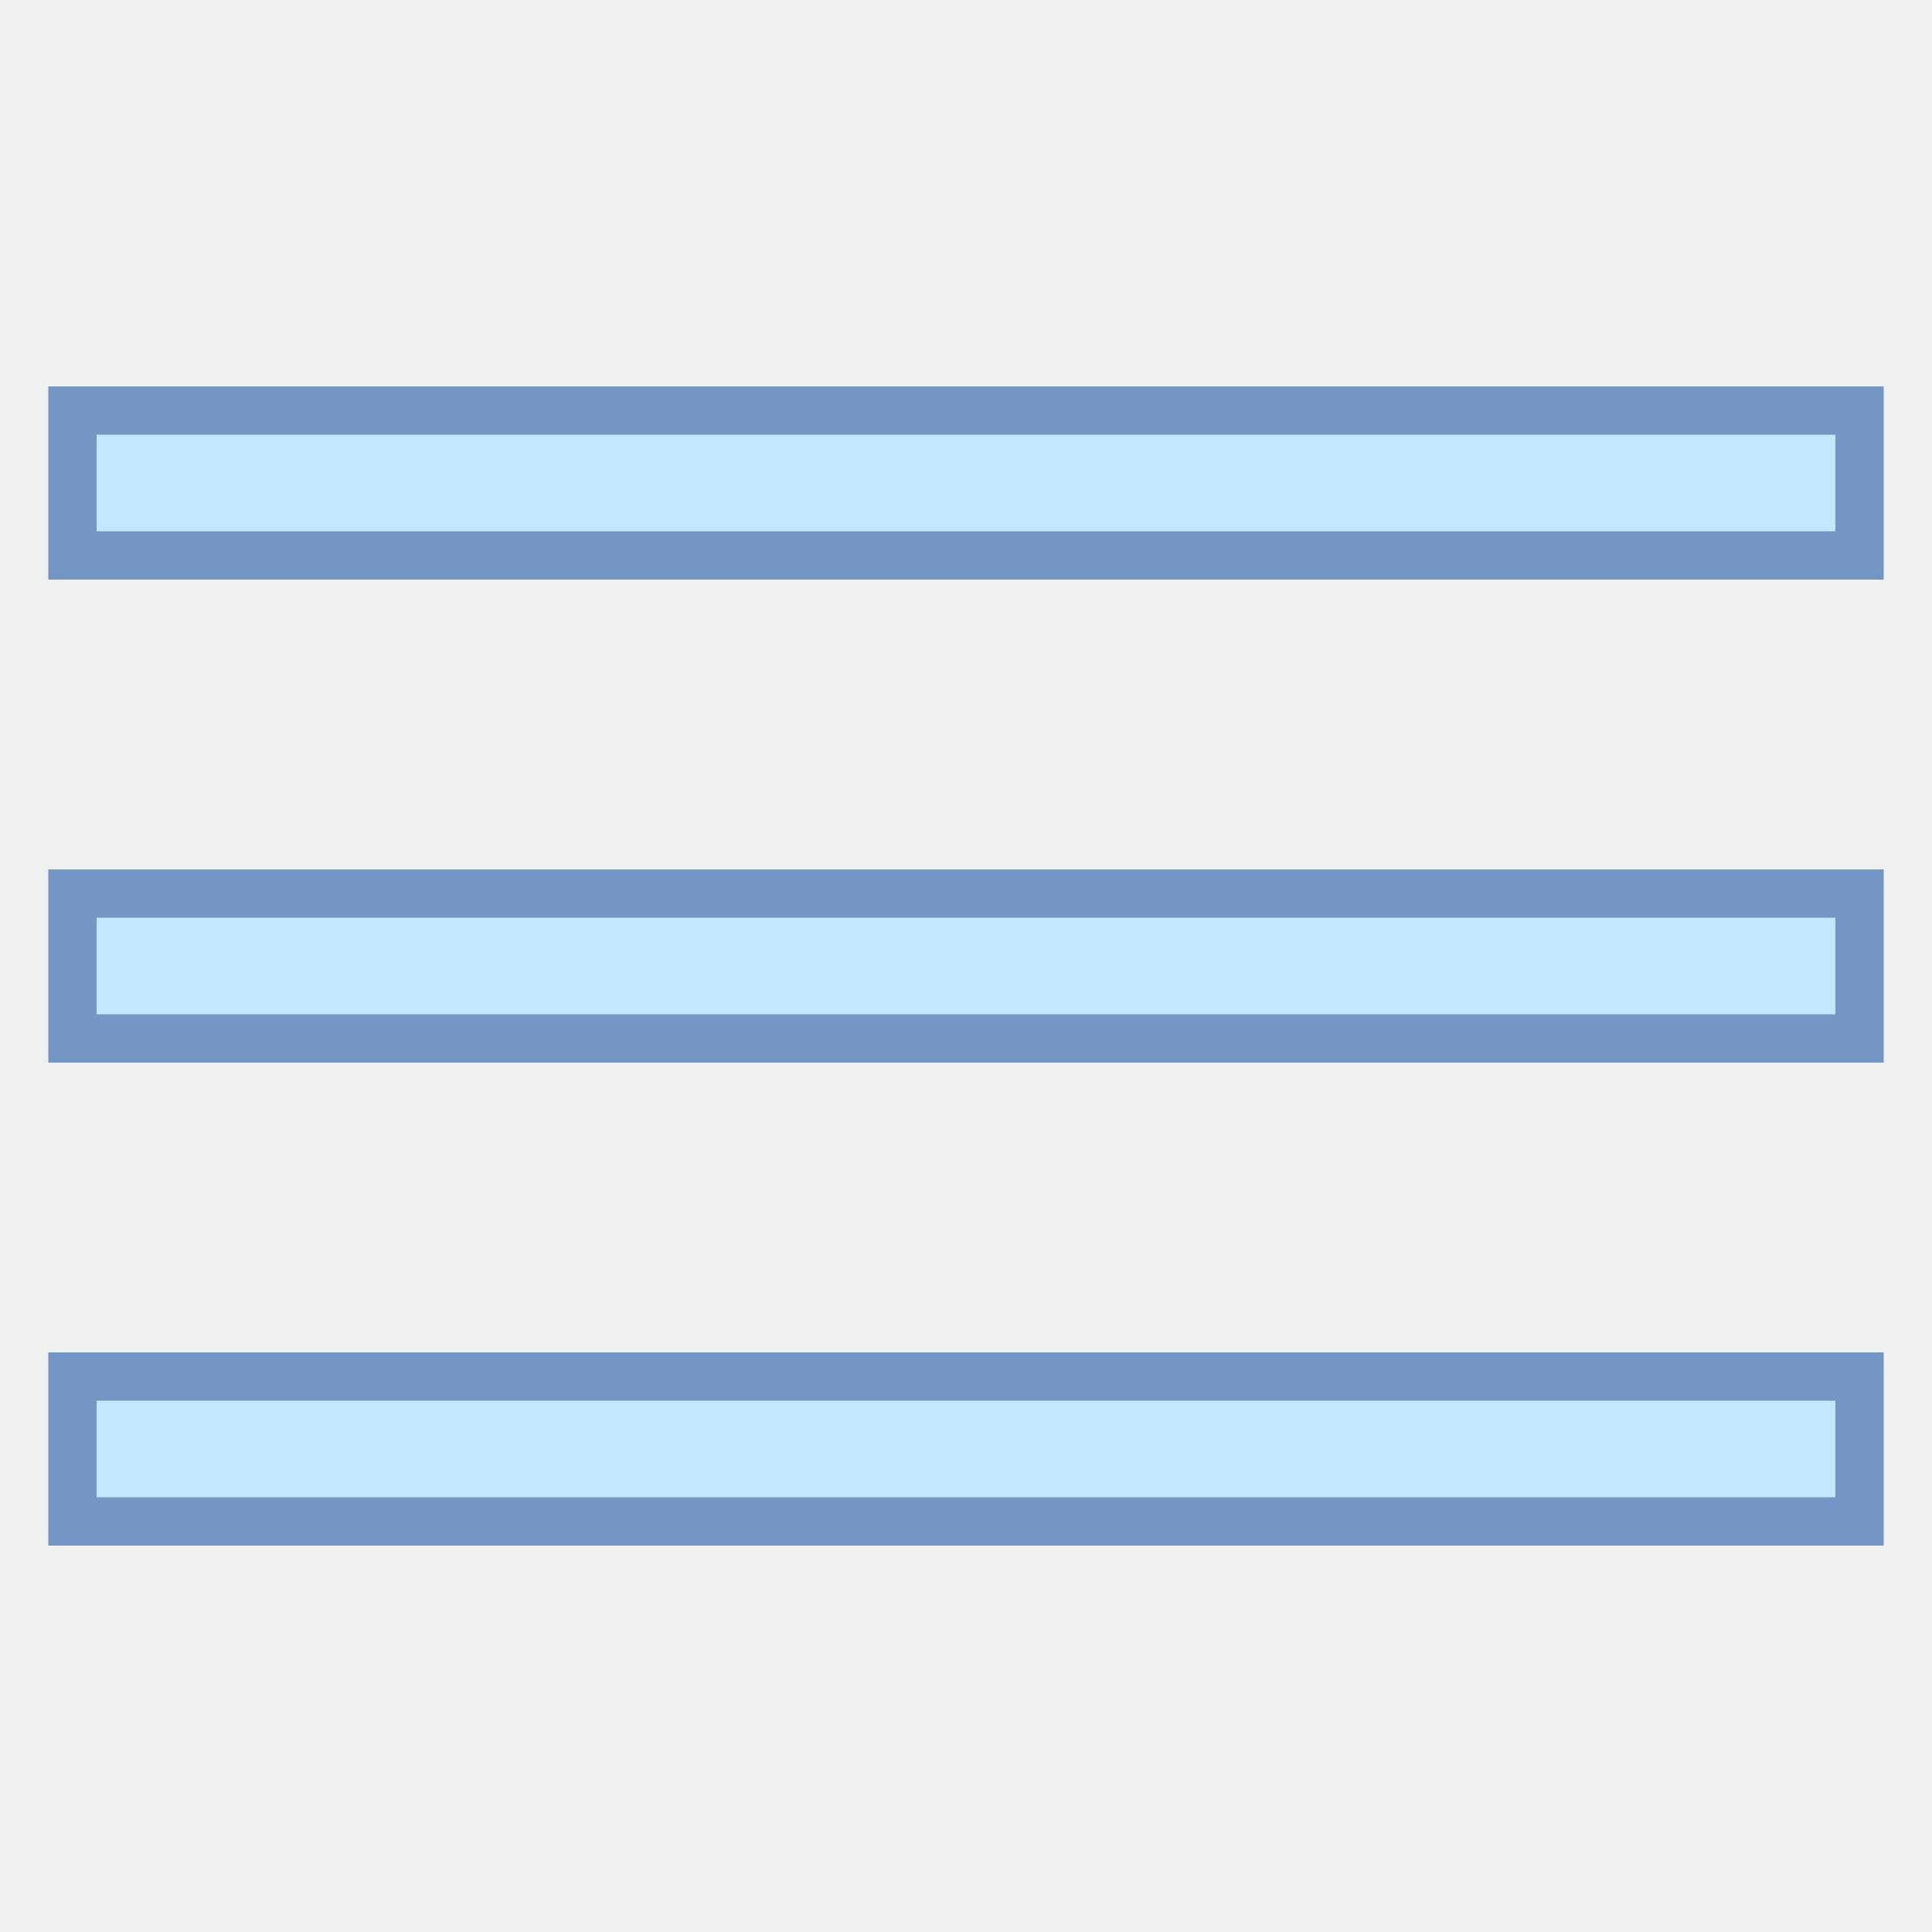
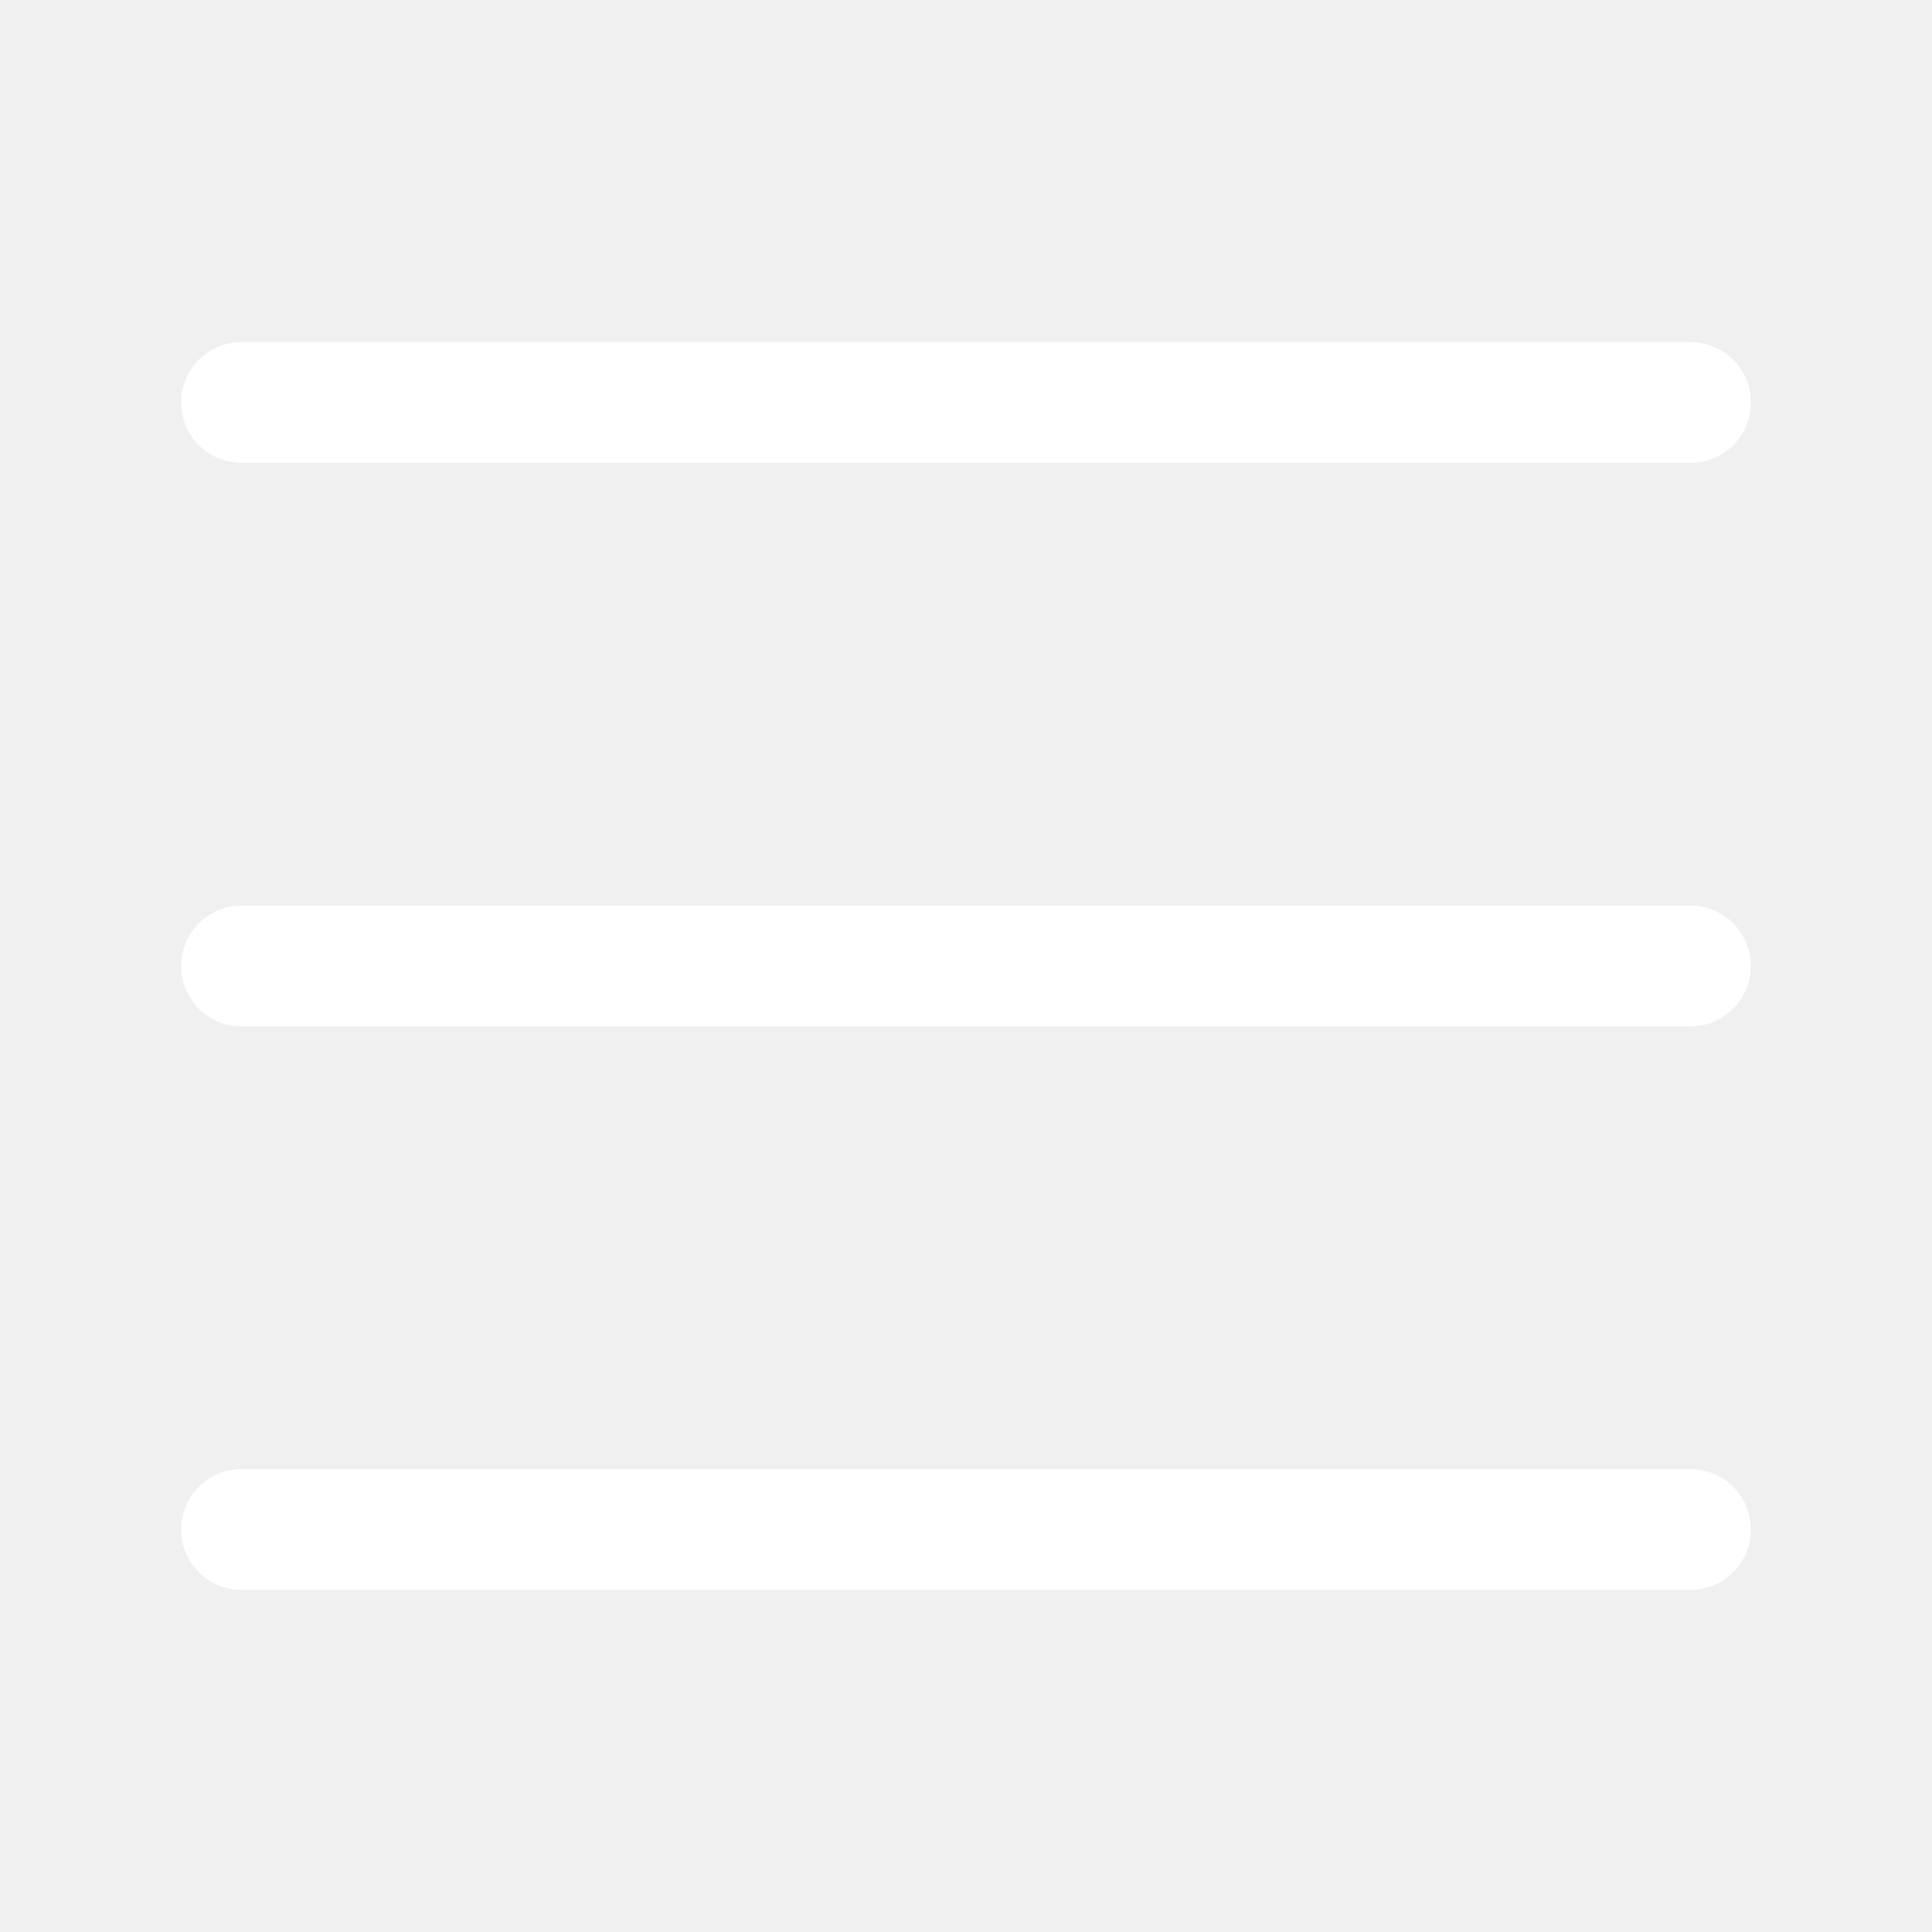
- <svg xmlns="http://www.w3.org/2000/svg" viewBox="0 0 40 40" width="40px" height="40px">
-   <path fill="#c2e8ff" d="M1.5 18.5H38.5V21.5H1.5z" />
-   <path fill="#7496c4" d="M38,19v2H2v-2H38 M39,18H1v4h38V18L39,18z" />
-   <path fill="#c2e8ff" d="M1.5 8.5H38.5V11.5H1.5z" />
-   <path fill="#7496c4" d="M38,9v2H2V9H38 M39,8H1v4h38V8L39,8z" />
-   <g>
-     <path fill="#c2e8ff" d="M1.5 28.5H38.5V31.5H1.5z" />
-     <path fill="#7496c4" d="M38,29v2H2v-2H38 M39,28H1v4h38V28L39,28z" />
-   </g>
+ <svg xmlns="http://www.w3.org/2000/svg" width="24px" height="24px" stroke-width="1.5" viewBox="0 0 24 24" fill="none" color="#ffffff">
+   <path d="M3 5H21" stroke="#ffffff" stroke-width="1.5" stroke-linecap="round" stroke-linejoin="round" />
+   <path d="M3 12H21" stroke="#ffffff" stroke-width="1.5" stroke-linecap="round" stroke-linejoin="round" />
+   <path d="M3 19H21" stroke="#ffffff" stroke-width="1.5" stroke-linecap="round" stroke-linejoin="round" />
</svg>
